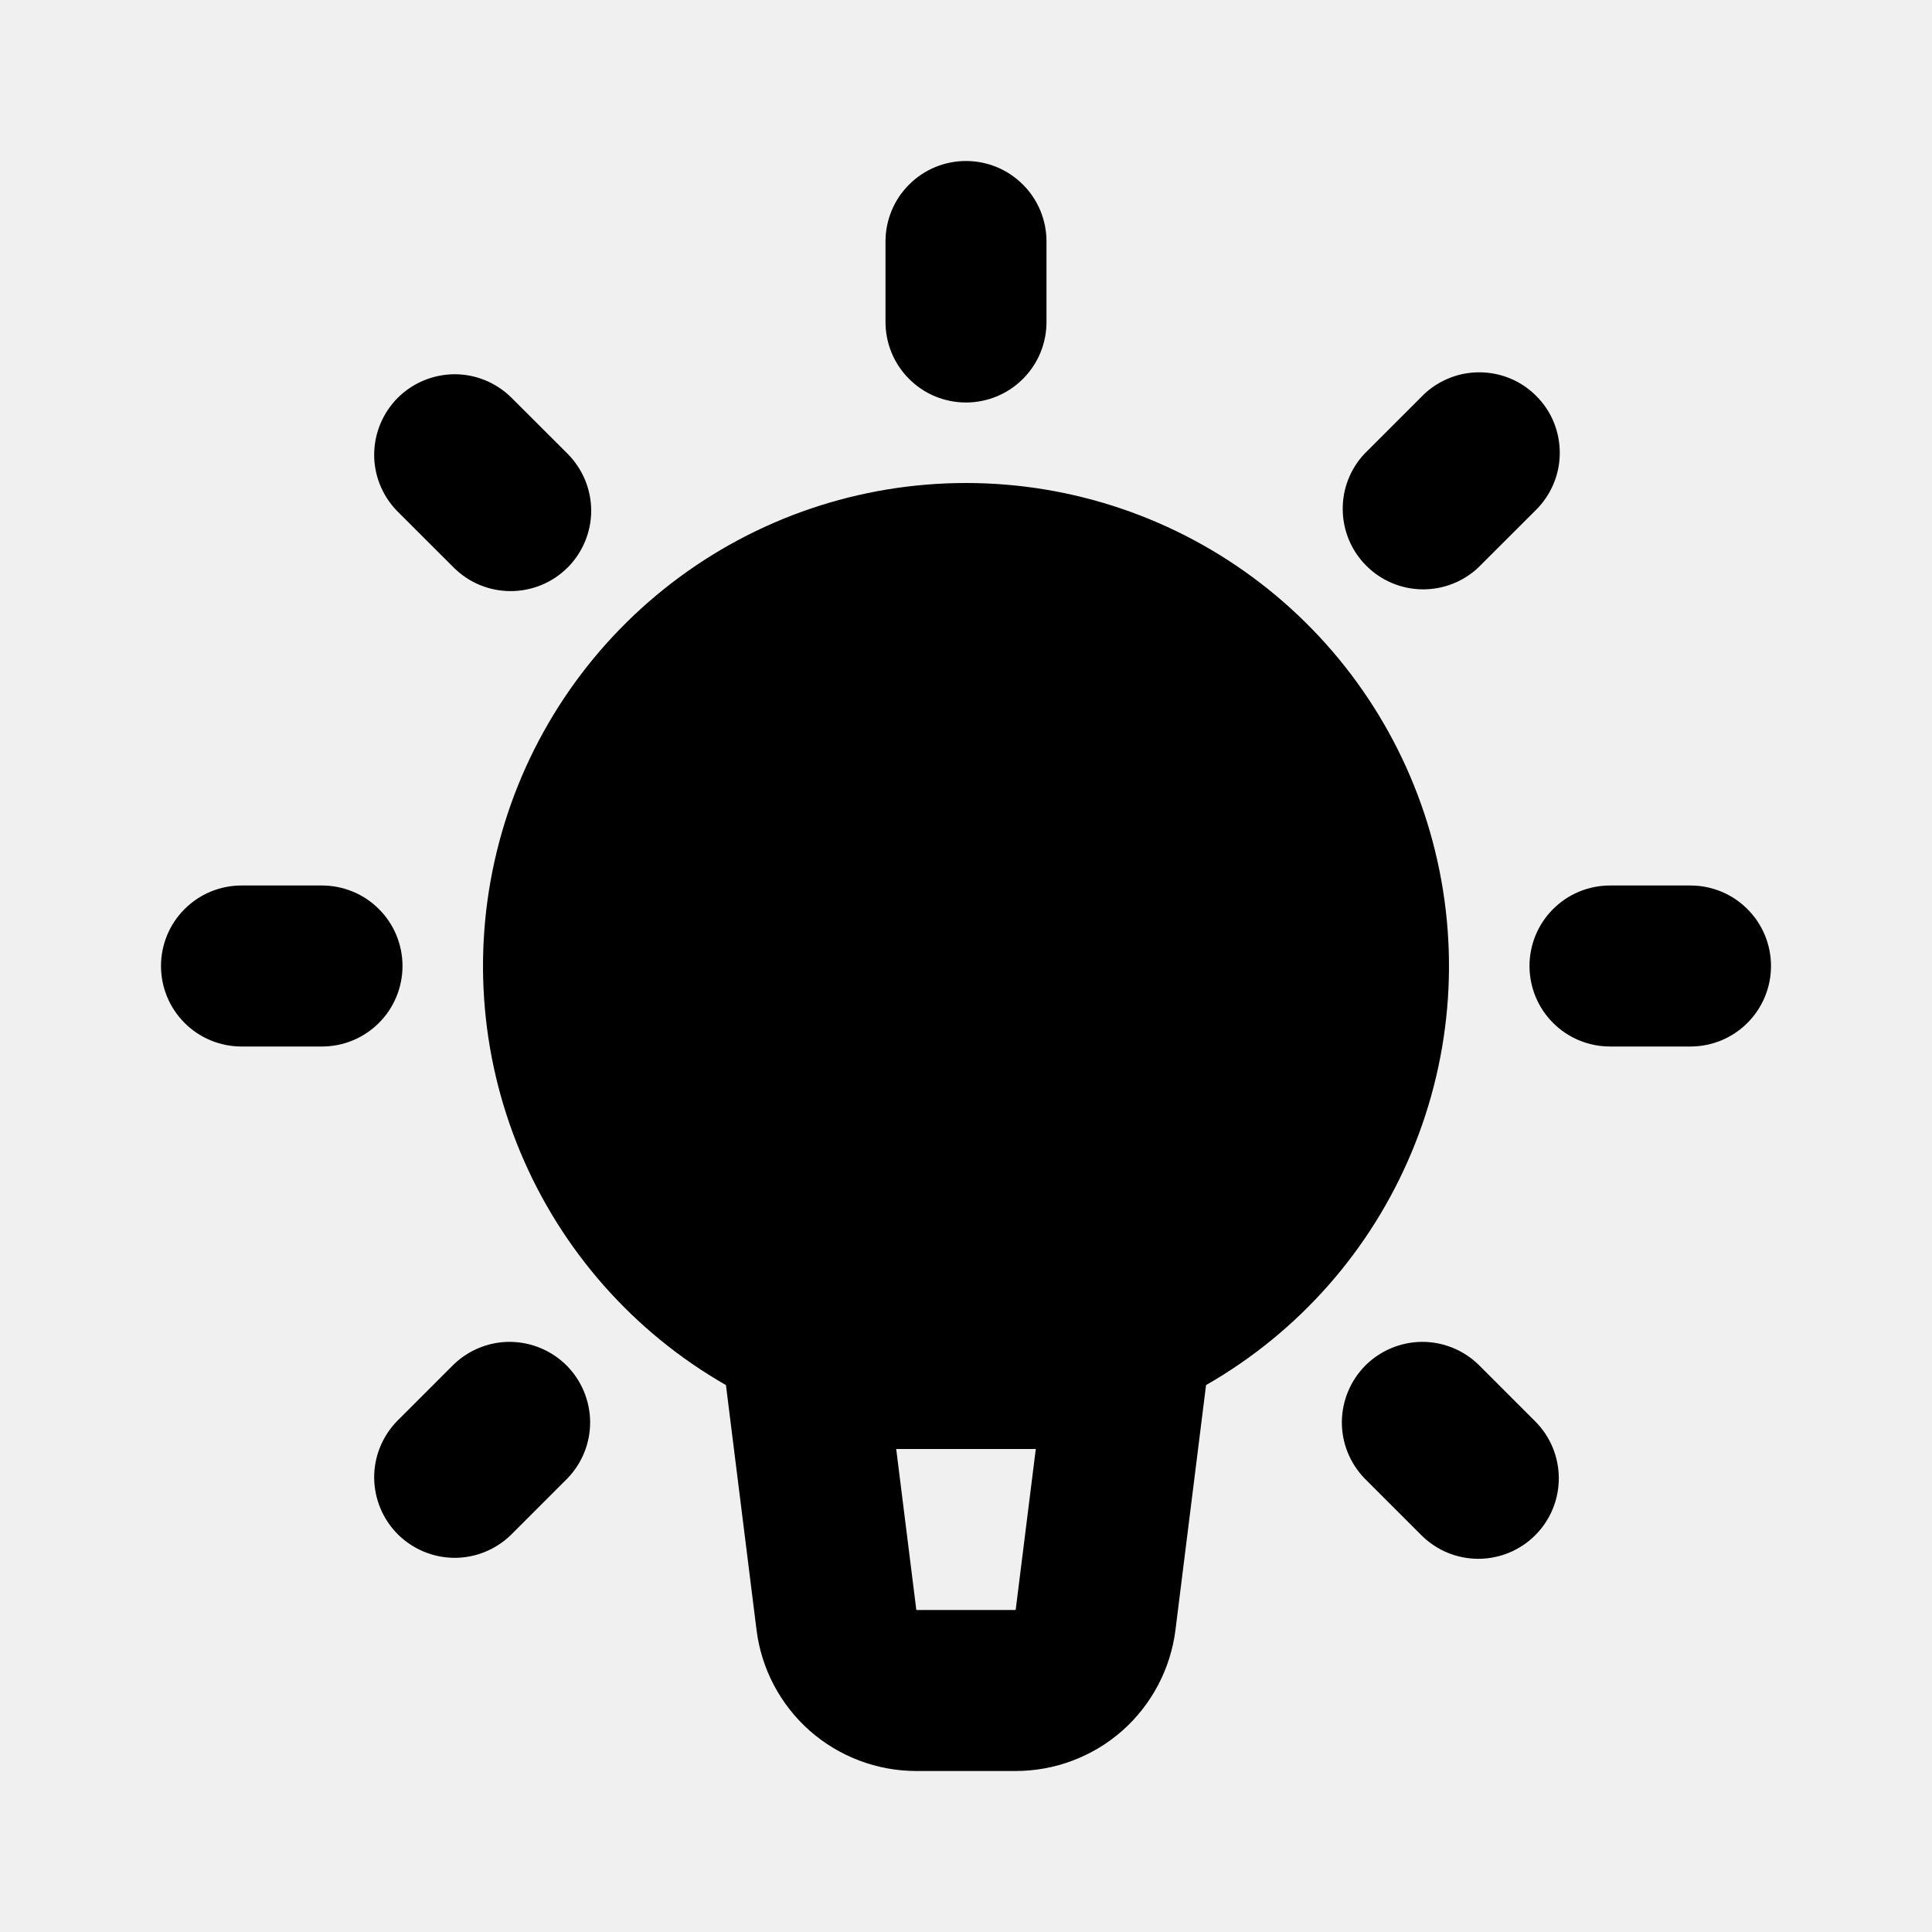
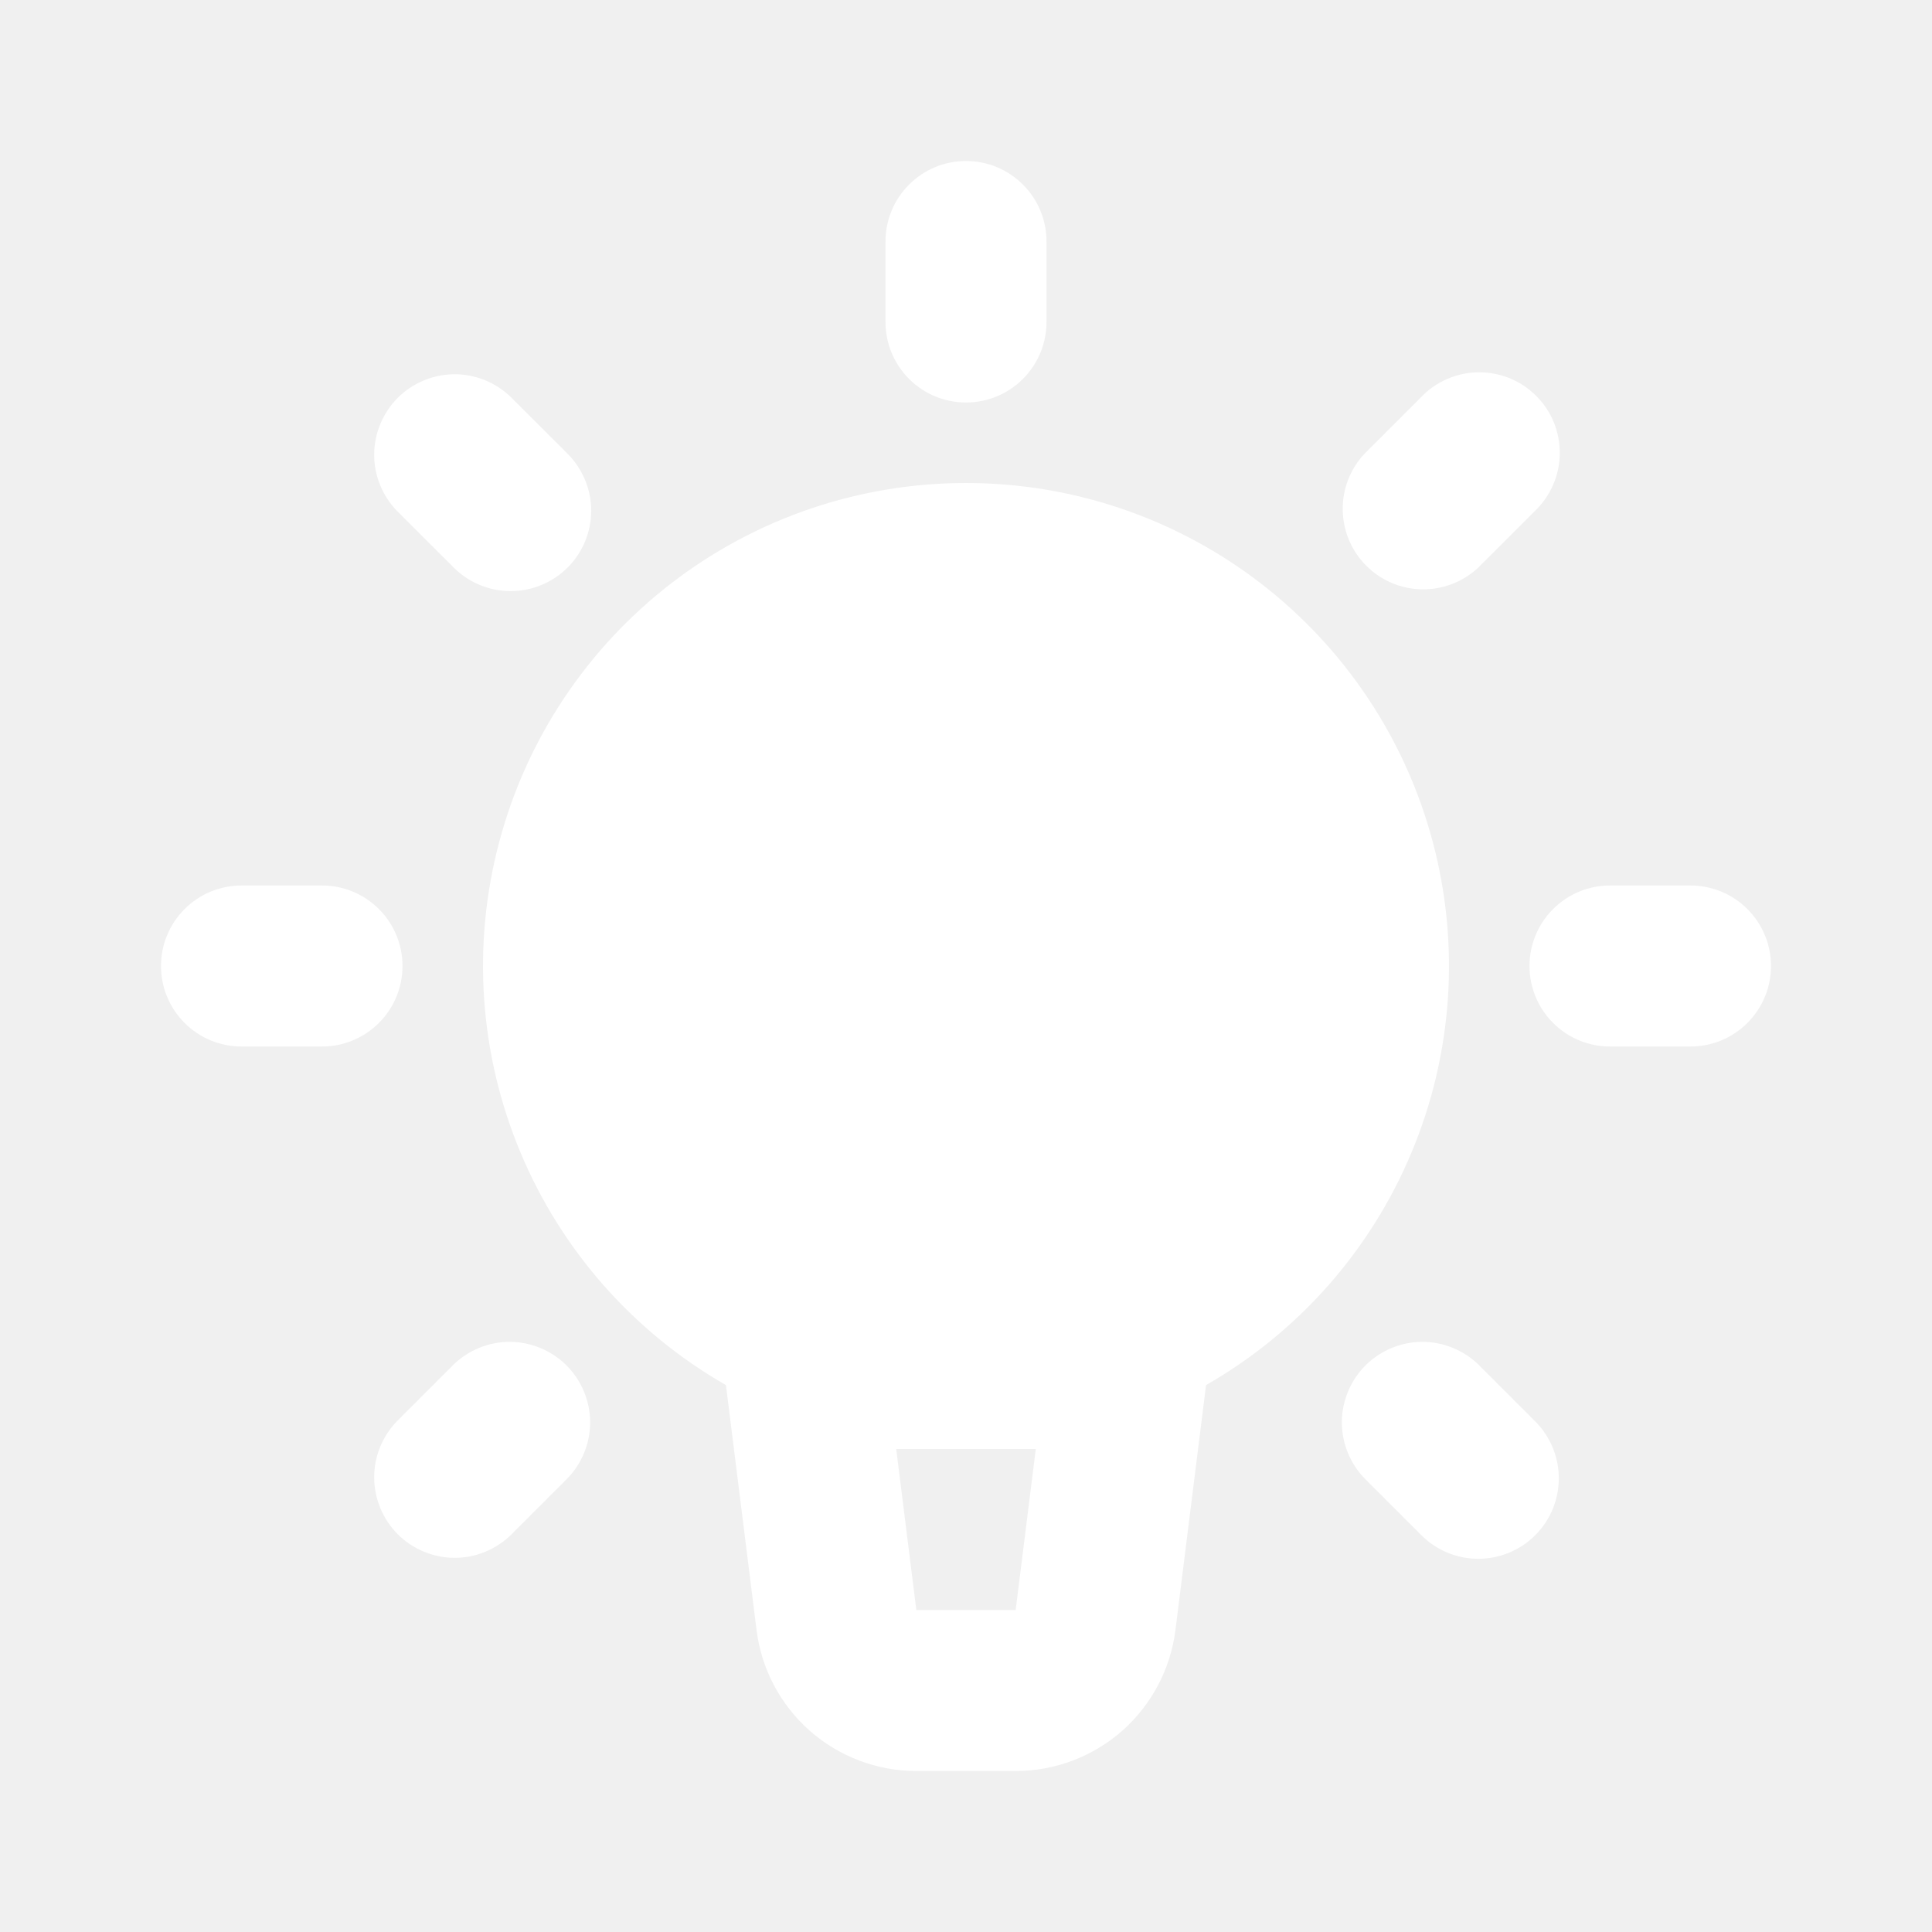
<svg xmlns="http://www.w3.org/2000/svg" width="24" height="24" viewBox="0 0 24 24" fill="none">
-   <path d="M12 5C11.735 5 11.48 4.895 11.293 4.707C11.105 4.52 11 4.265 11 4V3C11 2.735 11.105 2.48 11.293 2.293C11.48 2.105 11.735 2 12 2C12.265 2 12.52 2.105 12.707 2.293C12.895 2.48 13 2.735 13 3V4C13 4.265 12.895 4.52 12.707 4.707C12.52 4.895 12.265 5 12 5ZM18.364 7.05C18.175 7.228 17.924 7.325 17.664 7.321C17.404 7.317 17.156 7.212 16.973 7.028C16.789 6.845 16.684 6.597 16.68 6.337C16.675 6.078 16.772 5.826 16.95 5.637L17.657 4.93C17.749 4.834 17.86 4.758 17.982 4.706C18.104 4.653 18.235 4.626 18.368 4.625C18.5 4.624 18.632 4.649 18.755 4.699C18.878 4.749 18.989 4.824 19.083 4.918C19.177 5.011 19.252 5.123 19.302 5.246C19.352 5.369 19.377 5.501 19.376 5.633C19.375 5.766 19.348 5.897 19.295 6.019C19.243 6.141 19.166 6.252 19.071 6.344L18.364 7.05ZM7.051 7.05C6.958 7.143 6.848 7.217 6.726 7.267C6.605 7.317 6.475 7.343 6.343 7.343C6.212 7.343 6.082 7.317 5.961 7.267C5.839 7.217 5.729 7.143 5.636 7.05L4.929 6.344C4.747 6.155 4.646 5.903 4.648 5.641C4.651 5.378 4.756 5.128 4.941 4.942C5.127 4.757 5.377 4.652 5.64 4.649C5.902 4.647 6.154 4.748 6.343 4.93L7.051 5.637C7.238 5.825 7.344 6.079 7.344 6.344C7.344 6.609 7.238 6.863 7.051 7.051M11.383 22C10.895 22 10.425 21.822 10.059 21.5C9.694 21.177 9.458 20.732 9.398 20.248L9.018 17.206C7.87 16.549 6.972 15.531 6.463 14.31C5.953 13.089 5.862 11.735 6.202 10.457C6.542 9.178 7.295 8.049 8.343 7.243C9.392 6.436 10.677 6 12 6C13.323 6 14.608 6.436 15.657 7.243C16.705 8.049 17.458 9.178 17.798 10.457C18.138 11.735 18.047 13.089 17.537 14.31C17.028 15.531 16.13 16.549 14.982 17.206L14.602 20.248C14.541 20.732 14.306 21.177 13.941 21.5C13.575 21.822 13.105 22 12.617 22H11.383ZM20 13C19.735 13 19.48 12.895 19.293 12.707C19.105 12.52 19 12.265 19 12C19 11.735 19.105 11.48 19.293 11.293C19.48 11.105 19.735 11 20 11H21C21.265 11 21.52 11.105 21.707 11.293C21.895 11.48 22 11.735 22 12C22 12.265 21.895 12.52 21.707 12.707C21.52 12.895 21.265 13 21 13H20ZM3 13C2.735 13 2.48 12.895 2.293 12.707C2.105 12.52 2 12.265 2 12C2 11.735 2.105 11.48 2.293 11.293C2.48 11.105 2.735 11 3 11H4C4.265 11 4.52 11.105 4.707 11.293C4.895 11.48 5 11.735 5 12C5 12.265 4.895 12.52 4.707 12.707C4.52 12.895 4.265 13 4 13H3ZM19.071 19.071C18.884 19.259 18.629 19.364 18.364 19.364C18.099 19.364 17.845 19.259 17.657 19.071L16.95 18.364C16.768 18.175 16.667 17.923 16.669 17.661C16.672 17.398 16.777 17.148 16.962 16.962C17.148 16.777 17.398 16.672 17.661 16.669C17.923 16.667 18.175 16.768 18.364 16.95L19.071 17.657C19.259 17.845 19.364 18.099 19.364 18.364C19.364 18.629 19.259 18.884 19.071 19.071ZM6.343 19.071C6.154 19.253 5.902 19.354 5.64 19.352C5.377 19.349 5.127 19.244 4.941 19.059C4.756 18.873 4.651 18.623 4.648 18.36C4.646 18.098 4.747 17.846 4.929 17.657L5.636 16.95C5.825 16.768 6.077 16.667 6.339 16.669C6.602 16.672 6.852 16.777 7.038 16.962C7.223 17.148 7.328 17.398 7.331 17.661C7.333 17.923 7.232 18.175 7.05 18.364L6.343 19.071ZM12.867 18H11.133L11.383 20H12.617L12.867 18Z" fill="black" />
+   <path d="M12 5C11.735 5 11.48 4.895 11.293 4.707C11.105 4.52 11 4.265 11 4V3C11 2.735 11.105 2.48 11.293 2.293C11.48 2.105 11.735 2 12 2C12.265 2 12.52 2.105 12.707 2.293C12.895 2.48 13 2.735 13 3V4C13 4.265 12.895 4.52 12.707 4.707C12.52 4.895 12.265 5 12 5ZM18.364 7.05C18.175 7.228 17.924 7.325 17.664 7.321C17.404 7.317 17.156 7.212 16.973 7.028C16.789 6.845 16.684 6.597 16.68 6.337C16.675 6.078 16.772 5.826 16.95 5.637L17.657 4.93C17.749 4.834 17.86 4.758 17.982 4.706C18.104 4.653 18.235 4.626 18.368 4.625C18.5 4.624 18.632 4.649 18.755 4.699C18.878 4.749 18.989 4.824 19.083 4.918C19.177 5.011 19.252 5.123 19.302 5.246C19.352 5.369 19.377 5.501 19.376 5.633C19.375 5.766 19.348 5.897 19.295 6.019C19.243 6.141 19.166 6.252 19.071 6.344L18.364 7.05ZM7.051 7.05C6.958 7.143 6.848 7.217 6.726 7.267C6.605 7.317 6.475 7.343 6.343 7.343C6.212 7.343 6.082 7.317 5.961 7.267C5.839 7.217 5.729 7.143 5.636 7.05L4.929 6.344C4.747 6.155 4.646 5.903 4.648 5.641C4.651 5.378 4.756 5.128 4.941 4.942C5.127 4.757 5.377 4.652 5.64 4.649C5.902 4.647 6.154 4.748 6.343 4.93L7.051 5.637C7.238 5.825 7.344 6.079 7.344 6.344C7.344 6.609 7.238 6.863 7.051 7.051M11.383 22C10.895 22 10.425 21.822 10.059 21.5C9.694 21.177 9.458 20.732 9.398 20.248L9.018 17.206C7.87 16.549 6.972 15.531 6.463 14.31C5.953 13.089 5.862 11.735 6.202 10.457C6.542 9.178 7.295 8.049 8.343 7.243C9.392 6.436 10.677 6 12 6C13.323 6 14.608 6.436 15.657 7.243C16.705 8.049 17.458 9.178 17.798 10.457C18.138 11.735 18.047 13.089 17.537 14.31C17.028 15.531 16.13 16.549 14.982 17.206L14.602 20.248C14.541 20.732 14.306 21.177 13.941 21.5C13.575 21.822 13.105 22 12.617 22H11.383ZM20 13C19.735 13 19.48 12.895 19.293 12.707C19.105 12.52 19 12.265 19 12C19 11.735 19.105 11.48 19.293 11.293C19.48 11.105 19.735 11 20 11H21C21.265 11 21.52 11.105 21.707 11.293C21.895 11.48 22 11.735 22 12C22 12.265 21.895 12.52 21.707 12.707C21.52 12.895 21.265 13 21 13H20ZM3 13C2.735 13 2.48 12.895 2.293 12.707C2.105 12.52 2 12.265 2 12C2 11.735 2.105 11.48 2.293 11.293C2.48 11.105 2.735 11 3 11H4C4.265 11 4.52 11.105 4.707 11.293C4.895 11.48 5 11.735 5 12C5 12.265 4.895 12.52 4.707 12.707C4.52 12.895 4.265 13 4 13H3ZM19.071 19.071C18.884 19.259 18.629 19.364 18.364 19.364C18.099 19.364 17.845 19.259 17.657 19.071L16.95 18.364C16.768 18.175 16.667 17.923 16.669 17.661C16.672 17.398 16.777 17.148 16.962 16.962C17.148 16.777 17.398 16.672 17.661 16.669C17.923 16.667 18.175 16.768 18.364 16.95L19.071 17.657C19.259 17.845 19.364 18.099 19.364 18.364C19.364 18.629 19.259 18.884 19.071 19.071ZM6.343 19.071C6.154 19.253 5.902 19.354 5.64 19.352C5.377 19.349 5.127 19.244 4.941 19.059C4.756 18.873 4.651 18.623 4.648 18.36C4.646 18.098 4.747 17.846 4.929 17.657L5.636 16.95C5.825 16.768 6.077 16.667 6.339 16.669C6.602 16.672 6.852 16.777 7.038 16.962C7.223 17.148 7.328 17.398 7.331 17.661C7.333 17.923 7.232 18.175 7.05 18.364L6.343 19.071ZM12.867 18H11.133L11.383 20H12.617L12.867 18Z" fill="white" />
</svg>
